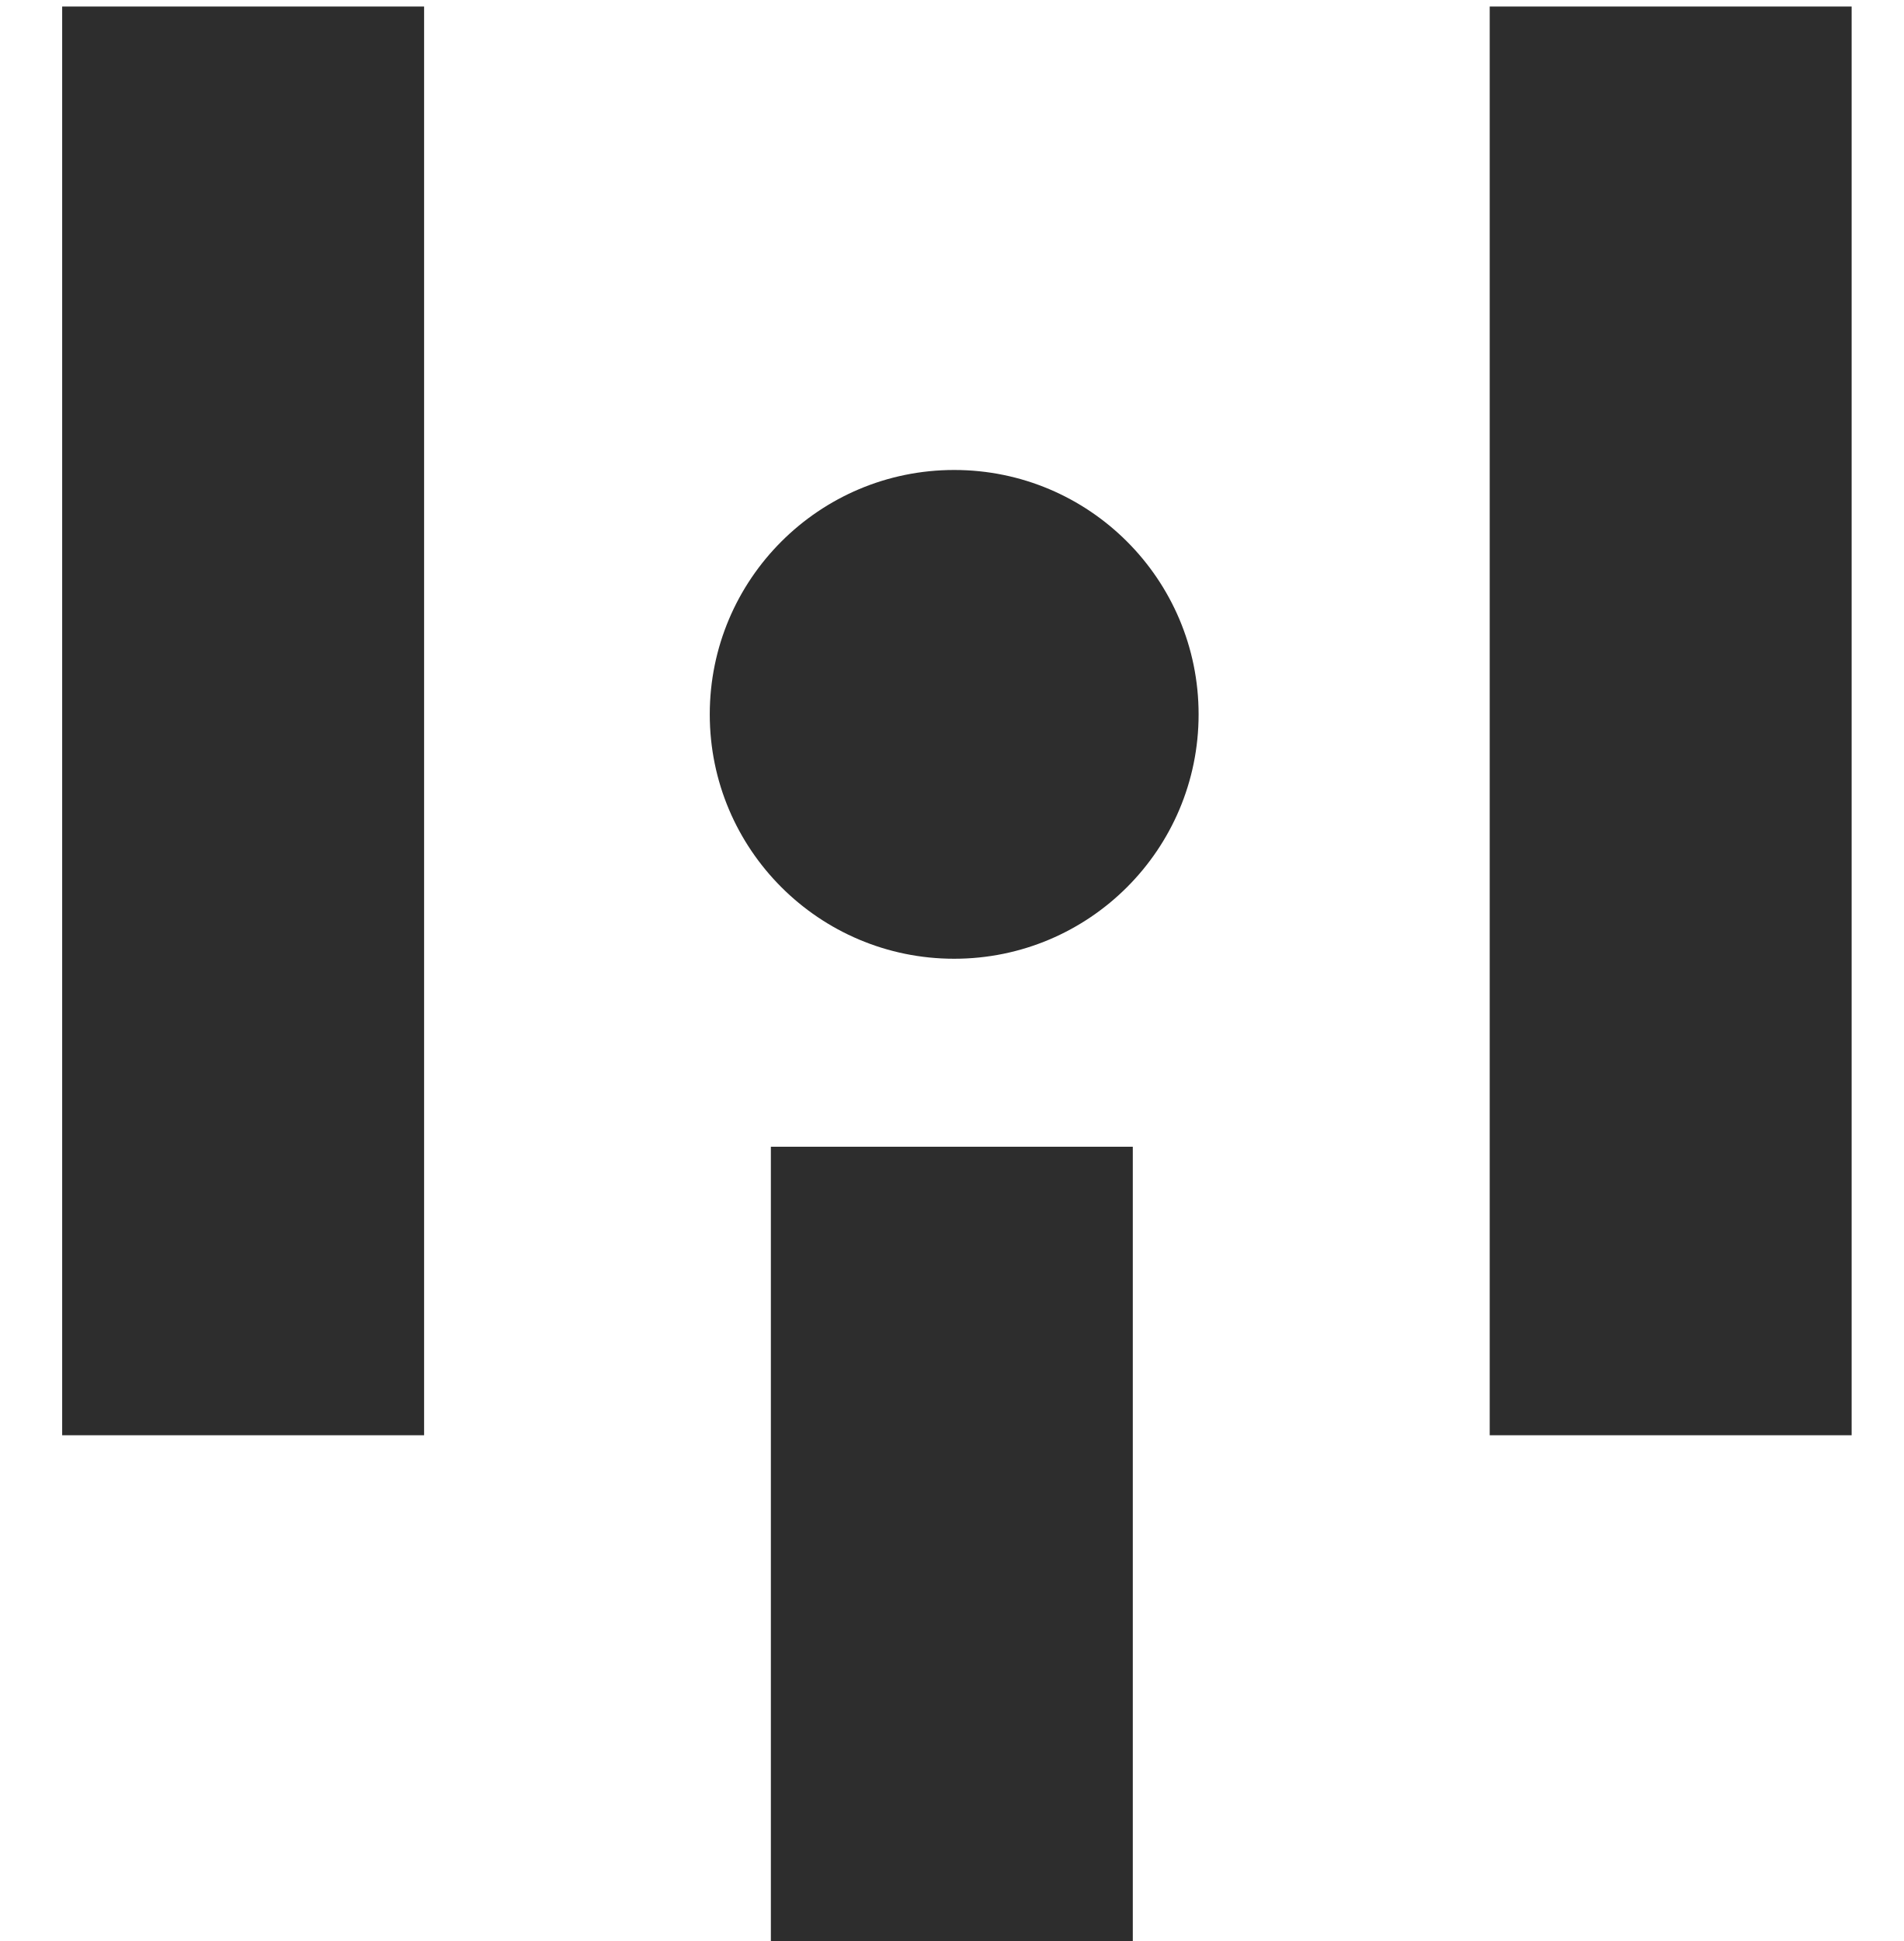
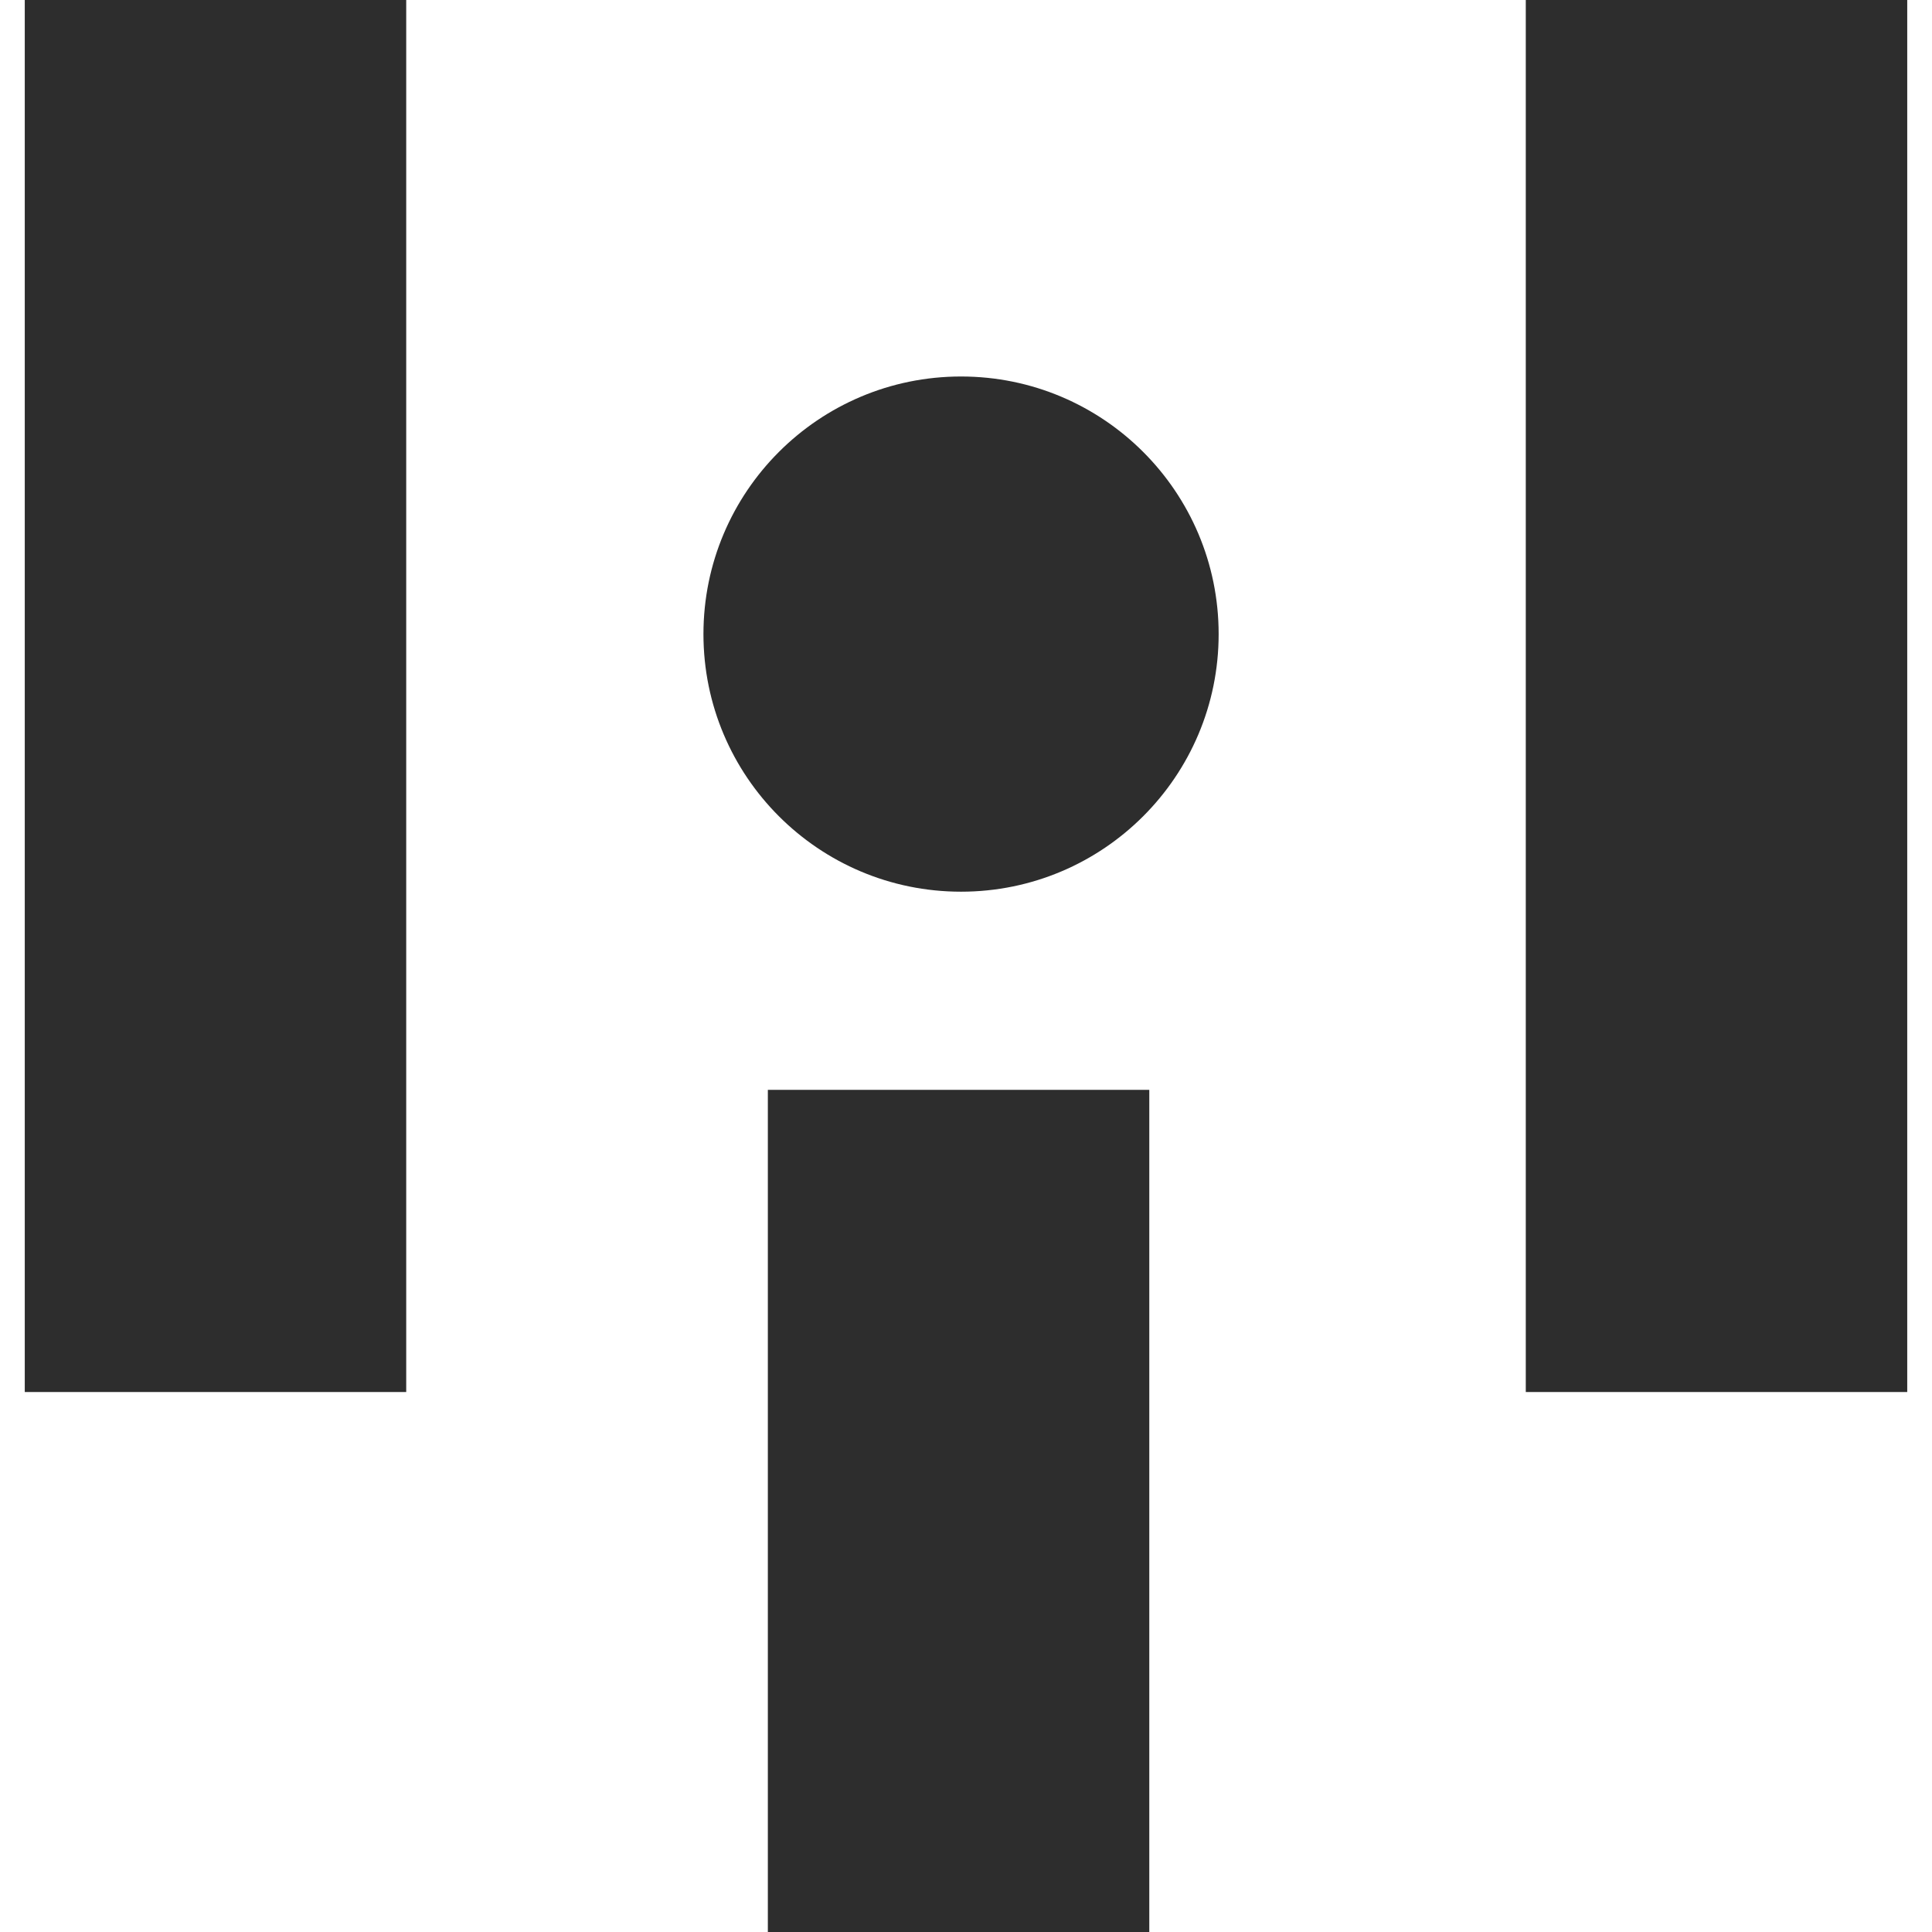
- <svg xmlns="http://www.w3.org/2000/svg" version="1.1" x="0px" y="0px" width="40.5px" height="41.3px" viewBox="0 0 40.5 41.3" style="enable-background:new 0 0 40.5 41.3;" xml:space="preserve">
+ <svg xmlns="http://www.w3.org/2000/svg" version="1.1" x="0px" y="0px" width="39px" height="39px" viewBox="0 0 39 39" style="enable-background:new 0 0 39 39;" xml:space="preserve">
  <style type="text/css">
	.st0{display:none;}
	.st1{display:inline;}
	.st2{fill:#2D2D2D;}
	.st3{display:inline;fill:#D81D4A;}
	.st4{fill:#D81D4A;}
	.st5{display:inline;fill:#2D2D2D;}
</style>
-   <g id="musical" class="st0">
-     <g class="st1">
-       <rect x="9.4" y="0.3" class="st2" width="29.7" height="7.7" />
-       <path class="st2" d="M9.4,29.5c-0.8-0.4-1.6-0.7-2.6-0.7c-2.8,0-5.2,2.3-5.2,5.2c0,2.8,2.3,5.2,5.2,5.2c1.2,0,2.4-0.5,3.4-1.3    c1-0.9,1.5-2,1.7-3.3c0.1-0.7,0.1-1.6,0.1-2.3c0-0.9,0-1.8,0-2.7c0-2.4,0-4.7,0-7.1c0-2.4,0-4.7,0-7.1c0-1.4,0-2.9,0-4.3    c0-0.1,0-0.2,0-0.4H9.4V29.5z" />
-       <path class="st2" d="M39.1,27.5c-0.1-1.5,0-3.1,0-4.6c0-2.3,0-4.7,0-7c0-1.6,0-3.2,0-4.9c0-0.1,0-0.2,0-0.3h-2.6v13.1    c-0.7-0.4-1.6-0.7-2.5-0.7c-2.8,0-5.2,2.3-5.2,5.2c0,2.8,2.3,5.2,5.2,5.2c1.5,0,3-0.7,4-1.9c0.9-1.1,1.2-2.5,1.1-3.9    C39.1,27.5,39.1,27.5,39.1,27.5z" />
-     </g>
-   </g>
-   <g id="musical-dla-dzieci" class="st0">
-     <rect x="20.4" y="-10.7" transform="matrix(6.123234e-17 -1 1 6.123234e-17 20.1215 28.4024)" class="st3" width="7.7" height="29.7" />
-     <g class="st1">
-       <g>
-         <path class="st4" d="M23.3,46.5c-4.7,0-9-3.2-10.2-7.9l2.9-0.7c1,4,5.1,6.5,9.2,5.4c4-1,6.5-5.1,5.4-9.2l2.9-0.7     c1.4,5.6-2,11.4-7.6,12.8C25,46.4,24.1,46.5,23.3,46.5z" />
-       </g>
-     </g>
-     <g class="st1">
-       <g>
-         <path class="st4" d="M9.4,26c-0.8-0.4-1.6-0.7-2.6-0.7c-2.8,0-5.2,2.3-5.2,5.2s2.3,5.2,5.2,5.2c2.7,0,4.9-2.1,5.1-4.7H12V10.7     H9.4V26z M6.8,32.4c-1.1,0-1.9-0.9-1.9-1.9c0-1.1,0.9-1.9,1.9-1.9c1.1,0,1.9,0.9,1.9,1.9C8.7,31.6,7.9,32.4,6.8,32.4z" />
-         <path class="st4" d="M39.1,24V10.6h-2.6v9.6c-0.7-0.4-1.6-0.7-2.5-0.7c-2.8,0-5.2,2.3-5.2,5.2s2.3,5.2,5.2,5.2     c2.8,0,5.2-2.3,5.2-5.2C39.2,24.5,39.2,24.2,39.1,24z M34,26.8c-1.1,0-1.9-0.9-1.9-1.9c0-1.1,0.9-1.9,1.9-1.9     c1.1,0,1.9,0.9,1.9,1.9C36,25.9,35.1,26.8,34,26.8z" />
-       </g>
-     </g>
-   </g>
-   <g id="wyklad-warsztat" class="st0">
-     <g class="st1">
-       <rect x="16.6" y="12.9" transform="matrix(-1.836970e-16 1 -1 -1.836970e-16 53.5689 12.7004)" class="st2" width="7.7" height="40.4" />
-       <rect x="16.6" y="10.8" transform="matrix(-1.836970e-16 1 -1 -1.836970e-16 40.8805 1.203396e-02)" class="st2" width="7.7" height="19.2" />
-       <circle class="st2" cx="20.4" cy="5.6" r="5.2" />
-     </g>
-   </g>
-   <g id="wystawa" class="st0">
-     <g class="st1">
-       <rect x="8.3" y="33.7" transform="matrix(-1 -1.224647e-16 1.224647e-16 -1 24.4143 72.9408)" class="st2" width="7.7" height="5.5" />
-       <rect x="24.6" y="33.7" transform="matrix(-1 -1.224647e-16 1.224647e-16 -1 57.0014 72.9408)" class="st2" width="7.7" height="5.5" />
-     </g>
-     <g class="st1">
-       <g>
-         <rect x="1.3" y="0.2" transform="matrix(-1 -1.224647e-16 1.224647e-16 -1 10.3226 30.8761)" class="st2" width="7.7" height="30.4" />
-         <rect x="31.7" y="0.2" transform="matrix(-1 -1.224647e-16 1.224647e-16 -1 71.0931 30.8761)" class="st2" width="7.7" height="30.4" />
-       </g>
-       <circle class="st2" cx="20.4" cy="15.4" r="5.2" />
-     </g>
-   </g>
-   <g id="koncert" class="st0">
-     <g class="st1">
-       <rect x="26" y="-2.5" transform="matrix(0.7071 -0.7071 0.7071 0.7071 7.9572 19.2723)" class="st2" width="2.6" height="5.1" />
-       <rect x="38" y="9.6" transform="matrix(0.7071 -0.7071 0.7071 0.7071 2.9582 31.3411)" class="st2" width="2.6" height="5.1" />
-       <rect x="29.3" y="-5.7" transform="matrix(0.7071 -0.7071 0.7071 0.7071 11.1821 20.6726)" class="st2" width="2.6" height="5.1" />
-       <rect x="41.3" y="6.4" transform="matrix(0.7071 -0.7071 0.7071 0.7071 6.1831 32.7414)" class="st2" width="2.6" height="5.1" />
-       <rect x="25" y="2.8" transform="matrix(-0.7071 -0.7071 0.7071 -0.7071 41.6602 38.6491)" class="st2" width="7.7" height="15.7" />
-       <path class="st2" d="M10.4,15.4c-7.8,0-14.2,6.3-14.2,14.2s6.3,14.2,14.2,14.2s14.2-6.3,14.2-14.2S18.2,15.4,10.4,15.4z     M10.4,36.1c-3.6,0-6.6-2.9-6.6-6.6s2.9-6.6,6.6-6.6s6.6,2.9,6.6,6.6S14,36.1,10.4,36.1z" />
-     </g>
-   </g>
-   <g id="spektakl" class="st0">
-     <g class="st1">
-       <rect x="16.5" y="-16.2" transform="matrix(-1.836970e-16 1 -1 -1.836970e-16 24.3247 -16.3832)" class="st2" width="7.7" height="40.4" />
-       <g>
-         <circle class="st2" cx="14.3" cy="18" r="5.2" />
-         <circle class="st2" cx="26.4" cy="18" r="5.2" />
-       </g>
-       <g>
-         <circle class="st2" cx="7.5" cy="31.1" r="5.2" />
-         <circle class="st2" cx="33.2" cy="31.1" r="5.2" />
-         <circle class="st2" cx="19.5" cy="31.1" r="5.2" />
-       </g>
-     </g>
-   </g>
-   <g id="monodram-muzyczny">
-     <rect x="16.4" y="24.4" class="st2" width="7.7" height="17" />
-     <circle class="st2" cx="20.3" cy="15.2" r="5.2" />
-     <g>
-       <g>
-         <rect x="1.3" y="0.1" transform="matrix(-1 -1.224647e-16 1.224647e-16 -1 10.3226 30.6389)" class="st2" width="7.7" height="30.4" />
-         <rect x="31.7" y="0.1" transform="matrix(-1 -1.224647e-16 1.224647e-16 -1 71.0931 30.6389)" class="st2" width="7.7" height="30.4" />
-       </g>
-     </g>
-   </g>
-   <g id="goscinny" class="st0">
-     <g class="st1">
-       <g>
-         <path class="st2" d="M16.8,36.4c-5.3-1.3-9.2-6.2-9.3-11.9l3.5,0c0,4.8,3.9,8.8,8.8,8.8c4.8,0,8.8-4,8.8-8.8l3.5,0     c0,6.8-5.5,12.3-12.2,12.3C18.8,36.8,17.8,36.7,16.8,36.4z" />
-       </g>
-     </g>
-     <rect x="16.5" y="-3.3" transform="matrix(-1.836970e-16 1 -1 -1.836970e-16 37.2684 -3.4395)" class="st5" width="7.7" height="40.4" />
-     <rect x="16.5" y="-5.4" transform="matrix(-1.836970e-16 1 -1 -1.836970e-16 24.58 -16.1278)" class="st5" width="7.7" height="19.2" />
-   </g>
-   <g id="premiera" class="st0">
-     <rect x="4.1" y="15" class="st5" width="7.7" height="18.2" />
-     <rect x="28.9" y="15" class="st5" width="7.7" height="18.2" />
-     <path class="st5" d="M32.8,0.6c-2.8,0-5.2,2.3-5.2,5.2c0,0.1,0,0.3,0,0.4c-0.7,3.5-3.8,6.1-7.5,6c-3.5-0.1-6.4-2.5-7.2-5.7   c0-0.3,0.1-0.5,0.1-0.8c0-2.8-2.3-5.2-5.2-5.2c-2.8,0-5.2,2.3-5.2,5.2c0,2.8,2.3,5.2,5.2,5.2c1.2,0,2.3-0.4,3.2-1.1   c1.4,2.4,3.7,4.3,6.4,5.1c0.8,0.2,1.7,0.4,2.6,0.4c4.1,0.1,7.6-2.2,9.4-5.5c0.9,0.7,2,1.2,3.2,1.2c2.8,0,5.2-2.3,5.2-5.2   C38,2.9,35.6,0.6,32.8,0.6z" />
+   <g id="edukacja" class="st0">
+     <g id="musical">
+       <g class="st1">
+         <rect x="8.1" y="0.6" class="st2" width="29.7" height="7.7" />
+         <path class="st2" d="M8.1,29.9c-0.8-0.4-1.6-0.7-2.6-0.7c-2.8,0-5.2,2.3-5.2,5.2c0,2.8,2.3,5.2,5.2,5.2c1.2,0,2.4-0.5,3.4-1.3     c1-0.9,1.5-2,1.7-3.3c0.1-0.7,0.1-1.6,0.1-2.3c0-0.9,0-1.8,0-2.7c0-2.4,0-4.7,0-7.1s0-4.7,0-7.1c0-1.4,0-2.9,0-4.3     c0-0.1,0-0.2,0-0.4H8.1V29.9z" />
+         <path class="st2" d="M37.8,27.9c-0.1-1.5,0-3.1,0-4.6c0-2.3,0-4.7,0-7c0-1.6,0-3.2,0-4.9c0-0.1,0-0.2,0-0.3h-2.6v13.1     c-0.7-0.4-1.6-0.7-2.5-0.7c-2.8,0-5.2,2.3-5.2,5.2c0,2.8,2.3,5.2,5.2,5.2c1.5,0,3-0.7,4-1.9c0.9-1.1,1.2-2.5,1.1-3.9     C37.8,27.9,37.8,27.9,37.8,27.9z" />
+       </g>
+     </g>
+     <g id="musical-dla-dzieci">
+       <rect x="8.2" y="0.6" class="st3" width="29.7" height="7.7" />
+       <g class="st1">
+         <g>
+           <path class="st4" d="M22,46.8c-4.7,0-9-3.2-10.2-7.9l2.9-0.7c1,4,5.1,6.5,9.2,5.4c4-1,6.5-5.1,5.4-9.2l2.9-0.7      c1.4,5.6-2,11.4-7.6,12.8C23.8,46.8,22.9,46.8,22,46.8z" />
+         </g>
+       </g>
+       <g class="st1">
+         <g>
+           <path class="st4" d="M8.1,26.4c-0.8-0.4-1.6-0.7-2.6-0.7c-2.8,0-5.2,2.3-5.2,5.2s2.3,5.2,5.2,5.2c2.7,0,4.9-2.1,5.1-4.7h0.1V11      H8.1V26.4z M5.5,32.8c-1.1,0-1.9-0.9-1.9-1.9c0-1.1,0.9-1.9,1.9-1.9c1.1,0,1.9,0.9,1.9,1.9C7.4,31.9,6.6,32.8,5.5,32.8z" />
+           <path class="st4" d="M37.8,24.4V10.9h-2.6v9.6c-0.7-0.4-1.6-0.7-2.5-0.7c-2.8,0-5.2,2.3-5.2,5.2s2.3,5.2,5.2,5.2      c2.8,0,5.2-2.3,5.2-5.2C37.9,24.9,37.9,24.5,37.8,24.4z M32.8,27.1c-1.1,0-1.9-0.9-1.9-1.9c0-1.1,0.9-1.9,1.9-1.9      c1.1,0,1.9,0.9,1.9,1.9C34.8,26.2,33.8,27.1,32.8,27.1z" />
+         </g>
+       </g>
+     </g>
+     <g id="wyklad-warsztat">
+       <g class="st1">
+         <rect x="-1" y="29.6" class="st2" width="40.4" height="7.7" />
+         <rect x="9.6" y="16.9" class="st2" width="19.2" height="7.7" />
+         <circle class="st2" cx="19.1" cy="5.9" r="5.2" />
+       </g>
+     </g>
+     <g id="wystawa">
+       <g class="st1">
+         <rect x="7.1" y="34.1" class="st2" width="7.7" height="5.5" />
+         <rect x="23.4" y="34.1" class="st2" width="7.7" height="5.5" />
+       </g>
+       <g class="st1">
+         <g>
+           <rect x="0.1" y="0.6" class="st2" width="7.7" height="30.4" />
+           <rect x="30.4" y="0.6" class="st2" width="7.7" height="30.4" />
+         </g>
+         <circle class="st2" cx="19.1" cy="15.8" r="5.2" />
+       </g>
+     </g>
+     <g id="koncert">
+       <g class="st1">
+         <rect x="24.7" y="-2.2" transform="matrix(0.7071 -0.7071 0.7071 0.7071 7.3879 18.5042)" class="st2" width="2.6" height="5.1" />
+         <rect x="36.9" y="9.9" transform="matrix(0.7071 -0.7071 0.7071 0.7071 2.3542 30.6344)" class="st2" width="2.6" height="5.1" />
+         <rect x="28" y="-5.4" transform="matrix(0.7071 -0.7071 0.7071 0.7071 10.6173 19.8969)" class="st2" width="2.6" height="5.1" />
+         <rect x="40.2" y="6.7" transform="matrix(0.7071 -0.7071 0.7071 0.7071 5.5836 32.0271)" class="st2" width="2.6" height="5.1" />
+         <rect x="19.8" y="7.2" transform="matrix(0.7071 -0.7071 0.7071 0.7071 0.2634 22.7758)" class="st2" width="15.7" height="7.7" />
+         <path class="st2" d="M9.1,15.8c-7.8,0-14.2,6.3-14.2,14.2S1.2,44.2,9.1,44.2s14.2-6.3,14.2-14.2S16.9,15.8,9.1,15.8z M9.1,36.4     c-3.6,0-6.6-2.9-6.6-6.6s2.9-6.6,6.6-6.6s6.6,2.9,6.6,6.6C15.8,33.6,12.8,36.4,9.1,36.4z" />
+       </g>
+     </g>
+     <g id="spektakl">
+       <g class="st1">
+         <rect x="-1.1" y="0.4" class="st2" width="40.4" height="7.7" />
+         <g>
+           <circle class="st2" cx="13" cy="18.4" r="5.2" />
+           <circle class="st2" cx="25.1" cy="18.4" r="5.2" />
+         </g>
+         <g>
+           <circle class="st2" cx="6.2" cy="31.4" r="5.2" />
+           <circle class="st2" cx="31.9" cy="31.4" r="5.2" />
+           <circle class="st2" cx="18.2" cy="31.4" r="5.2" />
+         </g>
+       </g>
+     </g>
+     <g id="monodram-muzyczny">
+       <rect x="15.1" y="24.8" class="st5" width="7.7" height="17" />
+       <circle class="st5" cx="19" cy="15.5" r="5.2" />
+       <g class="st1">
+         <g>
+           <rect x="0.1" y="0.4" class="st2" width="7.7" height="30.4" />
+           <rect x="30.4" y="0.4" class="st2" width="7.7" height="30.4" />
+         </g>
+       </g>
+     </g>
+     <g id="premiera">
+       <rect x="2.8" y="15.3" class="st5" width="7.7" height="18.2" />
+       <rect x="27.6" y="15.3" class="st5" width="7.7" height="18.2" />
+       <path class="st5" d="M31.6,0.9c-2.8,0-5.2,2.3-5.2,5.2c0,0.1,0,0.3,0,0.4c-0.7,3.5-3.8,6.1-7.5,6c-3.5-0.1-6.4-2.5-7.2-5.7    c0-0.3,0.1-0.5,0.1-0.8c0-2.8-2.3-5.2-5.2-5.2C3.7,0.8,1.3,3.1,1.3,6c0,2.8,2.3,5.2,5.2,5.2c1.2,0,2.3-0.4,3.2-1.1    c1.4,2.4,3.7,4.3,6.4,5.1c0.8,0.2,1.7,0.4,2.6,0.4c4.1,0.1,7.6-2.2,9.4-5.5c0.9,0.7,2,1.2,3.2,1.2c2.8,0,5.2-2.3,5.2-5.2    C36.8,3.2,34.3,0.9,31.6,0.9z" />
+     </g>
+     <rect x="-1.4" y="7.5" class="st5" width="41.7" height="1.6" />
+     <rect x="-1.3" y="15" class="st5" width="41.7" height="1.6" />
+     <rect x="-1.3" y="22.4" class="st5" width="41.7" height="1.6" />
+     <rect x="-1.4" y="29.8" class="st5" width="41.7" height="1.6" />
+     <rect x="-1.3" y="37.3" class="st5" width="41.7" height="1.6" />
+     <circle class="st5" cx="11.4" cy="23.4" r="5.2" />
+     <rect x="14" y="0.1" class="st5" width="2.6" height="23.7" />
+   </g>
+   <g id="warsztat" class="st0">
+     <g class="st1">
+       <rect x="21" y="31.3" class="st2" width="18.1" height="7.8" />
+       <ellipse class="st2" cx="30.1" cy="20.3" rx="4.9" ry="5.2" />
+       <rect x="-0.2" y="17.3" class="st2" width="18.1" height="22" />
+       <ellipse class="st2" cx="8.9" cy="6.4" rx="4.9" ry="5.2" />
+     </g>
+   </g>
+   <g id="spektakl_muzyczny" class="st0">
+     <g class="st1">
+       <rect x="16.1" y="0" class="st2" width="7.2" height="15.8" />
+       <circle class="st2" cx="7.6" cy="6" r="4.8" />
+       <path class="st2" d="M31.4,1.1c-2.6,0-4.8,2.1-4.8,4.8s2.1,4.8,4.8,4.8s4.8-2.1,4.8-4.8S34.1,1.1,31.4,1.1z M31.4,7.7    c-1,0-1.8-0.8-1.8-1.8c0-1,0.8-1.8,1.8-1.8c1,0,1.8,0.8,1.8,1.8C33.3,6.9,32.5,7.7,31.4,7.7z" />
+       <path class="st2" d="M19.6,18.3c-5.7,0-10.2,4.6-10.2,10.2S14,38.8,19.6,38.8s10.2-4.6,10.2-10.2S25.3,18.3,19.6,18.3z M19.6,33.3    c-2.6,0-4.7-2.1-4.7-4.7s2.1-4.7,4.7-4.7s4.7,2.1,4.7,4.7C24.4,31.2,22.2,33.3,19.6,33.3z" />
+     </g>
+   </g>
+   <g id="spektakl_familijny" class="st0">
+     <g class="st1">
+       <g>
+         <rect x="3.6" y="29.7" class="st2" width="7.3" height="7.7" />
+         <rect x="3.6" y="1.6" class="st2" width="7.3" height="7.7" />
+       </g>
+       <path class="st2" d="M17,1.3c10.1-0.1,18.3,8,18.4,18.1c0.1,10.1-8,18.3-18.1,18.4" />
+     </g>
+   </g>
+   <g id="salon_poezji" class="st0">
+     <g class="st1">
+       <rect x="2.2" y="2" class="st2" width="6.8" height="34.6" />
+       <rect x="13.8" y="6.2" class="st2" width="6.8" height="30.4" />
+       <polygon class="st2" points="22.7,11.3 29.1,8.9 36.8,34.5 30.4,37   " />
+     </g>
+   </g>
+   <g id="premiera_00000039845462209195030350000001554899127189298574_" class="st0">
+     <g class="st1">
+       <rect x="2.7" y="14.6" class="st2" width="3.8" height="22.4" />
+       <path class="st2" d="M34.2,2c-1.4,0-2.7,0.7-3.6,1.8c-1.2,1.5-0.8,3.2-1.1,5c-0.2,1.4-1,3-1.9,4.1C25.8,15.4,23,17,20,17.1    c-2.7,0.2-5.4-0.9-7.3-2.8c-1.2-1.2-2.1-2.6-2.7-4.3C9.4,8.2,9.6,6.1,8.7,4.4C8,2.9,6.4,2,4.8,2C2.2,2,0.2,4.2,0.2,7    c0,2.7,2.1,5,4.7,5c1.1,0,2-0.4,2.8-1.1c0.7,2,1.9,3.9,3.4,5.4c2.4,2.3,5.5,3.6,8.7,3.6c0.2,0,0.4,0,0.6,0    c5.2-0.3,9.6-3.9,11.4-8.8c0.7,0.5,1.6,0.8,2.5,0.8c2.5,0,4.7-2.2,4.7-5C38.8,4.2,36.8,2,34.2,2z" />
+       <rect x="32.1" y="14.6" class="st2" width="3.8" height="22.4" />
+     </g>
+   </g>
+   <g id="pokaz" class="st0">
+     <path class="st5" d="M35.6,1.5l-2.7,0.6c1.9,7.6-2.7,15.3-10.2,17.2c-0.6,0.2-1.1,0.3-1.7,0.3l-4.5-7l10.4-6.6l-3.9-6L10.6,8l3.9,6   l3.8,5.8c-2.2-0.2-4.4-0.8-6.3-1.9c-3.2-1.9-5.6-5-6.5-8.7L2.8,10c1.1,4.4,3.9,8.1,7.8,10.4c2.7,1.6,5.7,2.4,8.6,2.4   c0.3,0,0.6,0,0.8,0l4.2,6.5c-0.8,0-1.7,0.3-2.4,0.7c-2.2,1.4-2.9,4.4-1.5,6.6c1.4,2.2,4.4,2.9,6.6,1.5c1.3-0.8,2.1-2.3,2.2-3.8   c0.2-2.3-1.7-4.2-2.9-6c-1.2-1.9-2.5-3.8-3.7-5.7c0.3-0.1,0.5-0.1,0.7-0.2C32.4,19.9,37.9,10.6,35.6,1.5z" />
+   </g>
+   <g id="monodram" class="st0">
+     <circle class="st5" cx="20.2" cy="16.2" r="9.3" />
+     <rect x="-0.7" y="28.5" class="st5" width="41.7" height="4.2" />
+   </g>
+   <g id="koncert_familijny" class="st0">
+     <g class="st1">
+       <path class="st2" d="M35.3,30.8L35.3,30.8L26.5,17l8.4-5.4l-4.2-6.5l-10.5,6.8l2,3.2L30.5,28c-0.9,0-1.8,0.3-2.6,0.8    c-2.4,1.5-3.1,4.7-1.6,7.1c1.5,2.4,4.7,3.1,7.1,1.6C35.8,36.1,36.5,33.1,35.3,30.8z" />
+       <path class="st2" d="M12.7,19.4L12.7,19.4l8.5-17.9l-2.4-1.1l-6.3,13.5c-0.5-0.7-1.2-1.4-2-1.8c-2.6-1.2-5.6-0.1-6.9,2.5    c-1.2,2.6-0.1,5.6,2.5,6.9C8.5,22.6,11.3,21.6,12.7,19.4z" />
+     </g>
+   </g>
+   <g id="koncert_edukacyjny" class="st0">
+     <g class="st1">
+       <circle class="st2" cx="31.2" cy="10.4" r="5.2" />
+       <rect x="2.6" y="9.6" class="st2" width="7.7" height="24.2" />
+       <rect x="14.9" y="16" class="st2" width="7.7" height="17.7" />
+       <rect x="26.8" y="20.6" class="st2" width="7.7" height="13.1" />
+     </g>
+   </g>
+   <g id="festiwal" class="st0">
+     <g class="st1">
+       <rect x="2.1" y="19.9" class="st2" width="26.5" height="14.6" />
+       <rect x="31.3" y="22.4" class="st2" width="6.1" height="10.2" />
+       <circle class="st2" cx="22.8" cy="10.4" r="5.9" />
+       <circle class="st2" cx="7.5" cy="10.5" r="5.9" />
+     </g>
+   </g>
+   <g id="goscinny_00000062894382416427472140000009888516905217042103_" class="st0">
+     <g id="goscinny" class="st1">
+       <g>
+         <g>
+           <path class="st2" d="M15.9,37.1c-5.3-1.3-9.2-6.2-9.3-11.9h3.5c0,4.8,3.9,8.8,8.8,8.8c4.8,0,8.8-4,8.8-8.8h3.5      c0,6.8-5.5,12.3-12.2,12.3C17.9,37.5,16.9,37.4,15.9,37.1z" />
+         </g>
+       </g>
+       <rect x="-0.7" y="13.8" class="st2" width="40.4" height="7.7" />
+       <rect x="9.9" y="1.1" class="st2" width="19.2" height="7.7" />
+     </g>
+   </g>
+   <g id="koncert_00000132085226507862638870000009764314829319038123_" class="st0">
+     <rect x="21.2" y="3.5" transform="matrix(0.7071 -0.7071 0.7071 0.7071 2.4122 17.502)" class="st5" width="2.4" height="4.6" />
+     <rect x="32.1" y="14.5" transform="matrix(0.7071 -0.7071 0.7071 0.7071 -2.111 28.4785)" class="st5" width="2.4" height="4.6" />
+     <rect x="24.2" y="0.7" transform="matrix(0.7071 -0.7071 0.7071 0.7071 5.3113 18.831)" class="st5" width="2.4" height="4.6" />
+     <rect x="35.1" y="11.6" transform="matrix(0.7071 -0.7071 0.7071 0.7071 0.8146 29.7433)" class="st5" width="2.4" height="4.6" />
+     <path class="st5" d="M34.1,9.9l-4.9-4.9l-9.7,9.7c-1.8-1-4-1.6-6.2-1.6C6.2,13,0.4,18.7,0.4,25.9s5.7,12.9,12.9,12.9   s12.9-5.7,12.9-12.9c0-2.3-0.6-4.5-1.7-6.4L34.1,9.9z M13.3,31.8c-3.3,0-5.9-2.6-5.9-5.9s2.6-6,6-6s6,2.6,6,6   C19.3,29.3,16.6,31.8,13.3,31.8z" />
+   </g>
+   <g id="monodram_00000112595544190519136040000001529538503238888862_">
+     <g id="monodram-muzyczny_00000127755214011083108080000005504588030606926485_">
+       <rect x="15.5" y="22" class="st2" width="7.7" height="17" />
+       <circle class="st2" cx="19.4" cy="12.8" r="5.2" />
+       <g>
+         <g>
+           <rect x="0.5" y="-2.3" class="st2" width="7.7" height="30.4" />
+           <rect x="30.8" y="-2.3" class="st2" width="7.7" height="30.4" />
+         </g>
+       </g>
+     </g>
+   </g>
+   <g id="musical_dla_dzieci" class="st0">
+     <rect x="8.4" y="0.5" class="st3" width="29.7" height="7.7" />
+     <g class="st1">
+       <g>
+         <path class="st4" d="M20.5,38.8c-4.7,0-9-3.2-10.2-7.9l2.9-0.7c1,4,5.1,6.5,9.2,5.4c4-1,6.5-5.1,5.4-9.2l2.9-0.7     c1.4,5.6-2,11.4-7.6,12.8C22.2,38.7,21.4,38.8,20.5,38.8z" />
+       </g>
+     </g>
+     <g class="st1">
+       <g>
+         <path class="st4" d="M8.4,20.4c-0.8-0.4-1.6-0.7-2.6-0.7c-2.8,0-5.2,2.3-5.2,5.2c0,2.9,2.3,5.2,5.2,5.2c2.2,0,4.2-1.6,4.9-3.7     c0.5-1.6,0.3-3.5,0.3-5.2c0-3.5,0-7.1,0-10.6c0-0.2,0-0.5,0-0.7H8.4V20.4z M5.8,26.8c-1.1,0-1.9-0.9-1.9-1.9     c0-1.1,0.9-1.9,1.9-1.9c1.1,0,1.9,0.9,1.9,1.9C7.8,25.9,6.9,26.8,5.8,26.8z" />
+         <path class="st4" d="M38.2,18.3c0-0.5,0-1.1-0.1-1.6c0-0.6,0-6.9,0-6.9c0,0-2.6,0-2.6,0v4.8c-0.7-0.4-1.6-0.7-2.5-0.7     c-2.8,0-5.2,2.3-5.2,5.2c0,2.9,2.3,5.2,5.2,5.2c1.7,0,3.3-0.9,4.3-2.3C38,20.8,38.2,19.6,38.2,18.3z M33.1,21.1     c-1.1,0-1.9-0.9-1.9-1.9c0-1.1,0.9-1.9,1.9-1.9c1.1,0,1.9,0.9,1.9,1.9C35,20.3,34.1,21.1,33.1,21.1z" />
+       </g>
+     </g>
+   </g>
+   <g id="musical_00000020378449555159311690000011158705996151581341_" class="st0">
+     <rect x="8.6" y="0.1" class="st5" width="29.7" height="7.7" />
+     <path class="st5" d="M8.6,28.1C7.8,27.7,7,27.4,6,27.4c-2.8,0-5.2,2.3-5.2,5.2c0,2.8,2.3,5.2,5.2,5.2c1.2,0,2.4-0.5,3.4-1.3   c1-0.9,1.5-2,1.7-3.3c0.1-0.7,0.1-1.6,0.1-2.3c0-0.9,0-1.8,0-2.7c0-2.4,0-4.7,0-7.1s0-4.7,0-7.1c0-1.4,0-1.9,0-3.3   c0-0.1,0-0.2,0-0.4H8.6V28.1z" />
+     <path class="st5" d="M38.4,26c-0.1-1.5,0-3.1,0-4.6c0-2.3,0-4.7,0-7c0-1.6,0-2.2,0-3.9c0-0.1,0-0.2,0-0.3h-2.6v12.1   c-0.7-0.4-1.6-0.7-2.5-0.7c-2.8,0-5.2,2.3-5.2,5.2c0,2.8,2.3,5.2,5.2,5.2c1.5,0,3-0.7,4-1.9c0.9-1.1,1.2-2.5,1.1-3.9   C38.4,26.1,38.4,26.1,38.4,26z" />
+   </g>
+   <g id="operetka_00000006699770087838417400000014113532126148262069_" class="st0">
+     <g id="operetka" class="st1">
+       <circle class="st2" cx="15.2" cy="7.7" r="7.1" />
+       <circle class="st2" cx="30.8" cy="7.7" r="7.1" />
+       <rect x="1" y="0.1" class="st2" width="4.2" height="38.9" />
+     </g>
+   </g>
+   <g id="spektakl_baletowy" class="st0">
+     <g id="spektakl-baletowy" class="st1">
+       <g>
+         <path class="st2" d="M3.3,42.2c-0.1-8.7,6.9-15.7,15.5-15.8c8.7-0.1,15.7,6.9,15.8,15.5" />
+         <rect x="9.4" y="15.1" class="st2" width="19.2" height="10.2" />
+         <circle class="st2" cx="19" cy="8.6" r="5.2" />
+         <circle class="st2" cx="11.9" cy="2.9" r="2.6" />
+       </g>
+     </g>
+   </g>
+   <g id="spektakl_00000013180651804621884680000001422566639138025370_" class="st0">
+     <g id="spektakl_00000152983191390929420420000008436630361902504611_" class="st1">
+       <g>
+         <rect x="-0.7" y="1.4" class="st2" width="40.4" height="7.7" />
+         <g>
+           <circle class="st2" cx="13.5" cy="19.3" r="5.2" />
+           <circle class="st2" cx="25.6" cy="19.3" r="5.2" />
+         </g>
+         <g>
+           <circle class="st2" cx="6.7" cy="32.4" r="5.2" />
+           <circle class="st2" cx="32.4" cy="32.4" r="5.2" />
+           <circle class="st2" cx="18.7" cy="32.4" r="5.2" />
+         </g>
+       </g>
+     </g>
+   </g>
+   <g id="widowisko_muzyczne" class="st0">
+     <g id="widowisko-muzyczne" class="st1">
+       <circle class="st2" cx="5.4" cy="5.5" r="5.2" />
+       <rect x="31" y="0.3" class="st2" width="13.5" height="7.7" />
+       <path class="st2" d="M18.7,10.3h-2.6v18.9c-0.8-0.4-1.6-0.7-2.6-0.7c-2.8,0-5.2,2.3-5.2,5.2c0,2.9,2.3,5.2,5.2,5.2    c2.3,0,4-1.5,4.8-3.6c0.5-1.3,0.4-2.5,0.4-3.9c0-3.4,0-6.9,0-10.3C18.7,17.5,18.7,13.9,18.7,10.3z" />
+       <path class="st2" d="M33.8,27.1c0-0.8,0-1.6,0-2.4c0-3.6,0-7.2,0-10.8c0-1.2,0-2.4,0-3.6h-2.6v13.1c-0.7-0.4-1.6-0.7-2.5-0.7    c-2.8,0-5.2,2.3-5.2,5.2c0,2.8,2.3,5.2,5.2,5.2c2.3,0,4.1-1.4,4.8-3.6C33.8,28.7,33.8,27.9,33.8,27.1z" />
+     </g>
+   </g>
+   <g id="wystawa_00000060012093815064824570000012485706849789292692_" class="st0">
+     <g id="wystawa_00000173126288994236338830000006683544263792706459_" class="st1">
+       <g>
+         <rect x="7.5" y="33.5" class="st2" width="7.7" height="5.5" />
+         <rect x="23.7" y="33.5" class="st2" width="7.7" height="5.5" />
+       </g>
+       <g>
+         <g>
+           <rect x="0.5" class="st2" width="7.7" height="30.4" />
+           <rect x="30.8" class="st2" width="7.7" height="30.4" />
+         </g>
+         <circle class="st2" cx="19.5" cy="15.2" r="5.2" />
+       </g>
+     </g>
+   </g>
+   <g id="wyklad" class="st0">
+     <g id="wyklad-warsztat_00000159455379002970205090000015602296651598155170_" class="st1">
+       <g>
+         <rect x="-0.7" y="31.2" class="st2" width="40.4" height="7.7" />
+         <rect x="9.9" y="18.5" class="st2" width="19.2" height="7.7" />
+         <circle class="st2" cx="19.5" cy="7.5" r="5.2" />
+       </g>
+     </g>
  </g>
</svg>
